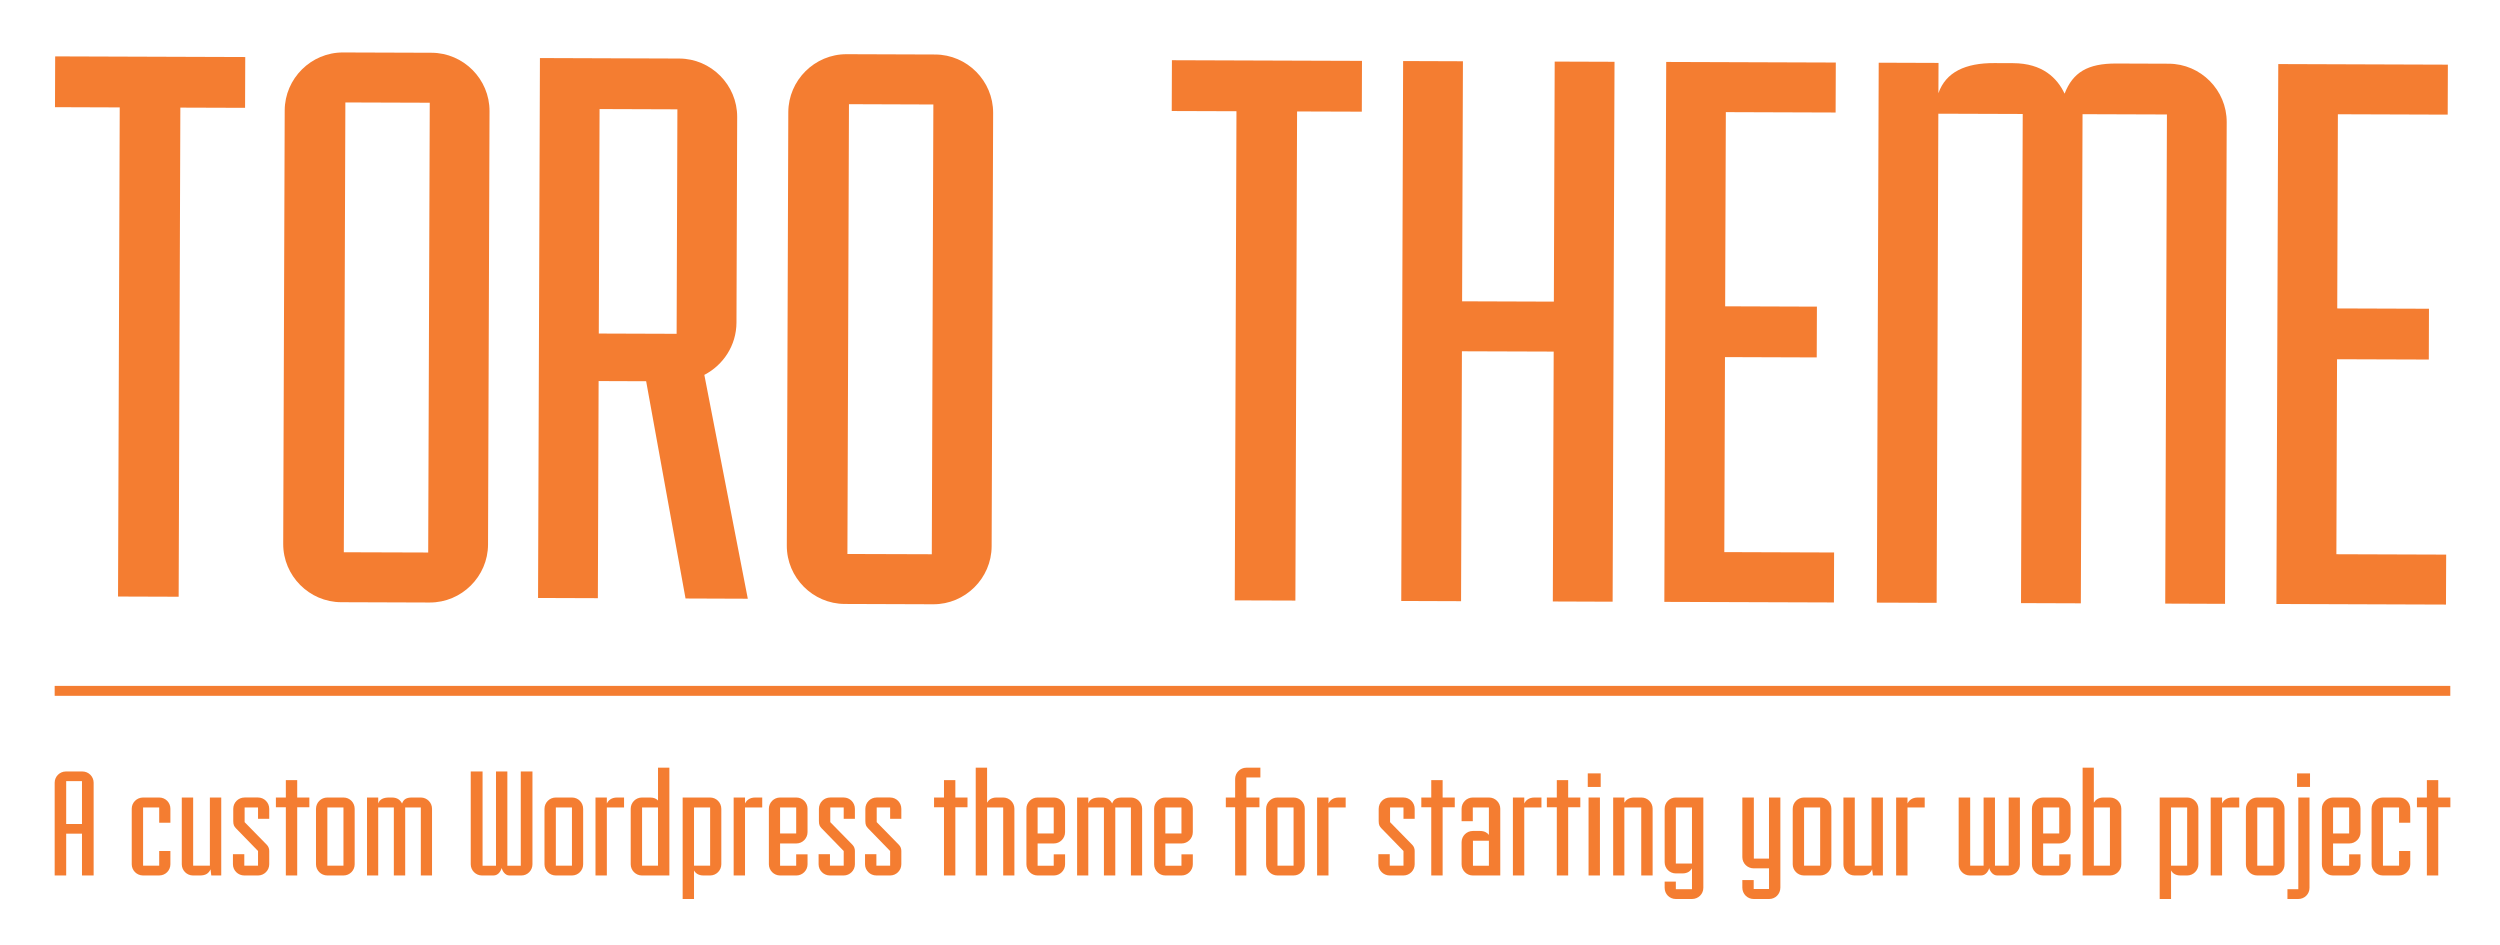
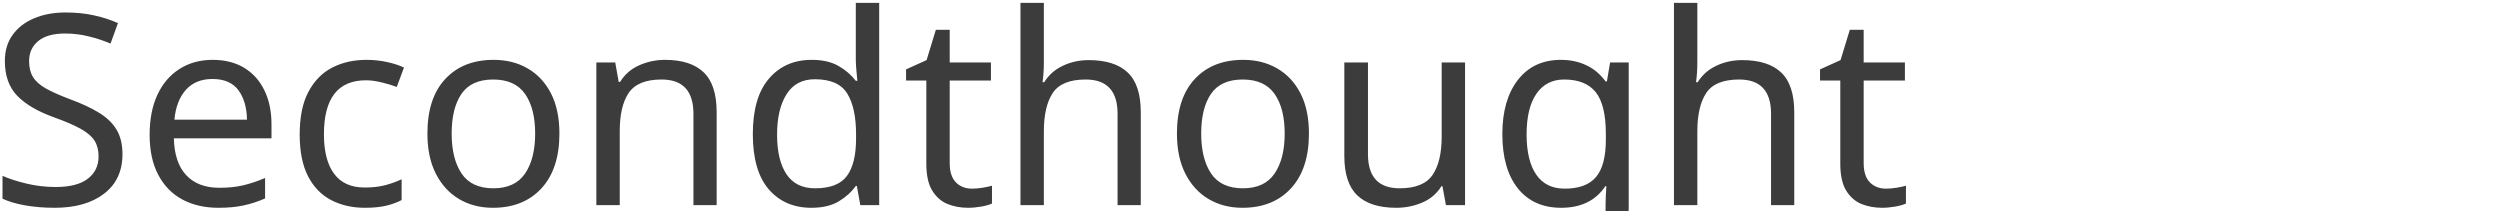
- <svg xmlns="http://www.w3.org/2000/svg" version="1.1" id="Layer_1" x="0px" y="0px" width="251.5px" height="95px" viewBox="0 0 251.5 95" enable-background="new 0 0 251.5 95" xml:space="preserve">
-   <g>
-     <path fill="#F47D31" d="M11.874,60.011l0.17-49.206l-6.512-0.023l0.018-5.11l19.122,0.066l-0.018,5.11l-6.511-0.022l-0.17,49.206   L11.874,60.011z" />
-     <path fill="#F47D31" d="M34.323,60.582c-3.215-0.012-5.843-2.657-5.832-5.871l0.15-43.602c0.011-3.215,2.658-5.843,5.872-5.832   l8.901,0.031c3.215,0.011,5.843,2.658,5.832,5.872l-0.15,43.601c-0.011,3.215-2.658,5.844-5.873,5.832L34.323,60.582z    M43.233,10.335l-8.489-0.029l-0.156,45.25l8.489,0.027L43.233,10.335z" />
-     <path fill="#F47D31" d="M68.965,60.208l-3.963-21.856l-4.781-0.017l-0.076,21.842l-6.017-0.021L54.317,5.84l14.011,0.049   c3.214,0.011,5.843,2.657,5.832,5.872l-0.071,20.688c-0.008,2.308-1.334,4.281-3.233,5.264l4.373,22.518L68.965,60.208z    M68.146,10.998l-7.83-0.027l-0.078,22.583l7.83,0.027L68.146,10.998z" />
-     <path fill="#F47D31" d="M84.985,60.758c-3.214-0.011-5.843-2.658-5.832-5.872l0.15-43.602c0.011-3.215,2.658-5.843,5.873-5.832   l8.901,0.031c3.215,0.011,5.843,2.658,5.832,5.872l-0.15,43.602c-0.012,3.215-2.658,5.843-5.873,5.832L84.985,60.758z    M93.896,10.511l-8.49-0.03L85.25,55.73l8.489,0.027L93.896,10.511z" />
-     <path fill="#F47D31" d="M124.218,60.398l0.17-49.208l-6.511-0.022l0.018-5.11l19.121,0.066l-0.017,5.11l-6.513-0.022l-0.17,49.206   L124.218,60.398z" />
-     <path fill="#F47D31" d="M156.214,60.509l0.087-25.139l-9.232-0.031l-0.086,25.14l-6.017-0.021l0.188-54.317l6.017,0.021   l-0.083,24.15l9.23,0.032l0.084-24.149l6.019,0.021l-0.19,54.315L156.214,60.509z" />
-     <path fill="#F47D31" d="M167.432,60.549l0.188-54.317l17.062,0.059l-0.019,5.028l-11.044-0.038l-0.068,19.534l9.231,0.032   l-0.019,5.11l-9.23-0.032l-0.067,19.617l11.044,0.038l-0.017,5.027L167.432,60.549z" />
-     <path fill="#F47D31" d="M217.822,60.723l0.171-49.207l-8.489-0.029l-0.171,49.207l-6.019-0.021l0.172-49.206l-8.489-0.029   l-0.171,49.207l-6.016-0.021l0.188-54.316l6.018,0.021l-0.012,3.049c0.75-2.141,2.73-3.041,5.615-3.031l1.896,0.007   c2.967,0.011,4.444,1.5,5.183,3.068c0.831-2.14,2.317-3.042,5.202-3.032l5.273,0.019c3.217,0.011,5.844,2.658,5.833,5.872   l-0.168,48.465L217.822,60.723z" />
-     <path fill="#F47D31" d="M229.006,60.761l0.188-54.316l17.062,0.059l-0.017,5.028l-11.048-0.038l-0.065,19.534l9.229,0.032   l-0.017,5.11l-9.231-0.031l-0.067,19.616l11.045,0.038l-0.019,5.027L229.006,60.761z" />
-   </g>
-   <g>
-     <rect x="5.5" y="69" fill="#F47D31" width="241" height="1" />
-   </g>
-   <g>
-     <path fill="#F47D31" d="M8.247,88.073v-4.207H6.659v4.207H5.5v-9.335c0-0.619,0.508-1.127,1.126-1.127h1.667   c0.619,0,1.127,0.508,1.127,1.127v9.335H8.247z M8.247,78.58H6.659v4.316h1.588V78.58z" />
-     <path fill="#F47D31" d="M14.395,88.073c-0.635,0-1.143-0.509-1.143-1.128v-5.588c0-0.619,0.508-1.127,1.143-1.127h1.62   c0.635,0,1.127,0.508,1.127,1.127v1.412h-1.127V81.23h-1.62v5.858h1.62v-1.478h1.127v1.334c0,0.619-0.492,1.127-1.127,1.127   L14.395,88.073L14.395,88.073z" />
-     <path fill="#F47D31" d="M21.256,88.073l-0.079-0.619c-0.191,0.43-0.508,0.619-1.064,0.619h-0.699c-0.619,0-1.127-0.509-1.127-1.128   V80.23h1.144v6.858h1.683V80.23h1.143v7.843H21.256z" />
-     <path fill="#F47D31" d="M24.577,88.073c-0.635,0-1.144-0.509-1.144-1.128V85.93h1.144v1.159h1.381v-1.478l-2.223-2.286   c-0.174-0.189-0.27-0.333-0.27-0.73v-1.223c0-0.636,0.508-1.144,1.144-1.144h1.349c0.619,0,1.127,0.508,1.127,1.144v1.001h-1.127   V81.23h-1.349v1.477l2.238,2.286c0.175,0.19,0.238,0.397,0.238,0.618v1.334c0,0.619-0.508,1.128-1.127,1.128H24.577z" />
-     <path fill="#F47D31" d="M28.755,88.073v-6.859h-1V80.23h1v-1.746h1.144v1.746h1.222v0.982h-1.222v6.859L28.755,88.073   L28.755,88.073z" />
-     <path fill="#F47D31" d="M32.933,88.073c-0.635,0-1.144-0.509-1.144-1.128v-5.572c0-0.635,0.508-1.143,1.144-1.143h1.62   c0.635,0,1.127,0.508,1.127,1.143v5.572c0,0.619-0.493,1.128-1.127,1.128H32.933z M34.552,81.23h-1.62v5.858h1.62V81.23z" />
-     <path fill="#F47D31" d="M42.335,88.073V81.23h-1.572v6.843H39.62V81.23h-1.572v6.843h-1.127V80.23h1.127v0.604   c0.142-0.432,0.539-0.604,1.095-0.604h0.286c0.571,0,0.857,0.285,1.016,0.604c0.159-0.432,0.445-0.604,1-0.604h0.89   c0.619,0,1.127,0.508,1.127,1.127v6.716H42.335z" />
-     <path fill="#F47D31" d="M51.246,88.073c-0.46,0-0.714-0.492-0.778-0.745c-0.079,0.271-0.317,0.745-0.825,0.745h-1.16   c-0.619,0-1.127-0.509-1.127-1.128v-9.334h1.191v9.479h1.35v-9.479h1.143v9.479h1.35v-9.479h1.175v9.334   c0,0.619-0.492,1.128-1.11,1.128H51.246z" />
-     <path fill="#F47D31" d="M55.918,88.073c-0.635,0-1.143-0.509-1.143-1.128v-5.572c0-0.635,0.508-1.143,1.143-1.143h1.62   c0.634,0,1.127,0.508,1.127,1.143v5.572c0,0.619-0.493,1.128-1.127,1.128H55.918z M57.538,81.23h-1.62v5.858h1.62V81.23z" />
-     <path fill="#F47D31" d="M59.906,88.073V80.23h1.143v0.604c0.144-0.304,0.445-0.604,1.032-0.604h0.699v1h-1.731v6.843H59.906z" />
-     <path fill="#F47D31" d="M64.576,88.073c-0.619,0-1.127-0.509-1.127-1.128v-5.588c0-0.619,0.508-1.127,1.127-1.127h0.826   c0.38,0,0.635,0.125,0.794,0.301V77.23h1.143v10.843H64.576z M66.196,81.23h-1.604v5.858h1.604V81.23z" />
-     <path fill="#F47D31" d="M68.675,90.439V80.23h2.763c0.619,0,1.127,0.508,1.127,1.143v5.572c0,0.619-0.508,1.128-1.127,1.128h-0.667   c-0.524,0-0.81-0.238-0.953-0.509v2.875H68.675L68.675,90.439z M71.438,81.23h-1.62v5.858h1.62V81.23z" />
-     <path fill="#F47D31" d="M73.806,88.073V80.23h1.143v0.604c0.143-0.304,0.444-0.604,1.031-0.604h0.7v1h-1.731v6.843H73.806z" />
-     <path fill="#F47D31" d="M78.476,88.073c-0.619,0-1.127-0.509-1.127-1.128v-5.588c0-0.619,0.508-1.127,1.127-1.127h1.635   c0.619,0,1.127,0.508,1.127,1.127v2.351c0,0.635-0.508,1.144-1.127,1.144h-1.635v2.238h1.62v-1.145h1.143v1   c0,0.619-0.508,1.128-1.127,1.128H78.476z M80.096,81.23h-1.62v2.619h1.62V81.23z" />
-     <path fill="#F47D31" d="M83.494,88.073c-0.635,0-1.143-0.509-1.143-1.128V85.93h1.143v1.159h1.382v-1.478l-2.224-2.286   c-0.175-0.189-0.269-0.333-0.269-0.73v-1.223c0-0.636,0.508-1.144,1.143-1.144h1.35c0.619,0,1.127,0.508,1.127,1.144v1.001h-1.127   V81.23h-1.35v1.477l2.238,2.286c0.176,0.19,0.239,0.397,0.239,0.618v1.334c0,0.619-0.508,1.128-1.127,1.128H83.494z" />
-     <path fill="#F47D31" d="M88.165,88.073c-0.635,0-1.143-0.509-1.143-1.128V85.93h1.143v1.159h1.382v-1.478l-2.224-2.286   c-0.174-0.189-0.269-0.333-0.269-0.73v-1.223c0-0.636,0.508-1.144,1.143-1.144h1.35c0.619,0,1.127,0.508,1.127,1.144v1.001h-1.127   V81.23h-1.35v1.477l2.237,2.286c0.176,0.19,0.24,0.397,0.24,0.618v1.334c0,0.619-0.508,1.128-1.127,1.128H88.165z" />
-     <path fill="#F47D31" d="M94.965,88.073v-6.859h-1V80.23h1v-1.746h1.143v1.746h1.222v0.982h-1.222v6.859L94.965,88.073   L94.965,88.073z" />
-     <path fill="#F47D31" d="M100.921,88.073V81.23h-1.62v6.843h-1.143V77.23h1.143v3.522c0.144-0.269,0.429-0.522,0.953-0.522h0.667   c0.619,0,1.127,0.508,1.127,1.127v6.716H100.921z" />
-     <path fill="#F47D31" d="M104.384,88.073c-0.619,0-1.127-0.509-1.127-1.128v-5.588c0-0.619,0.508-1.127,1.127-1.127h1.635   c0.619,0,1.127,0.508,1.127,1.127v2.351c0,0.635-0.508,1.144-1.127,1.144h-1.635v2.238h1.62v-1.145h1.143v1   c0,0.619-0.508,1.128-1.127,1.128H104.384z M106.004,81.23h-1.62v2.619h1.62V81.23z" />
-     <path fill="#F47D31" d="M113.77,88.073V81.23h-1.572v6.843h-1.143V81.23h-1.572v6.843h-1.127V80.23h1.127v0.604   c0.143-0.432,0.539-0.604,1.095-0.604h0.286c0.572,0,0.857,0.285,1.017,0.604c0.159-0.432,0.444-0.604,1-0.604h0.889   c0.619,0,1.127,0.508,1.127,1.127v6.716H113.77z" />
-     <path fill="#F47D31" d="M117.234,88.073c-0.619,0-1.127-0.509-1.127-1.128v-5.588c0-0.619,0.508-1.127,1.127-1.127h1.636   c0.619,0,1.127,0.508,1.127,1.127v2.351c0,0.635-0.508,1.144-1.127,1.144h-1.636v2.238h1.62v-1.145h1.143v1   c0,0.619-0.508,1.128-1.127,1.128H117.234z M118.854,81.23h-1.62v2.619h1.62V81.23z" />
-     <path fill="#F47D31" d="M124.255,88.073v-6.859h-0.937V80.23h0.937v-1.873c0-0.619,0.508-1.127,1.127-1.127h1.413v0.982h-1.413   v2.018h1.318v0.982h-1.318v6.859L124.255,88.073L124.255,88.073z" />
-     <path fill="#F47D31" d="M128.514,88.073c-0.637,0-1.145-0.509-1.145-1.128v-5.572c0-0.635,0.508-1.143,1.145-1.143h1.619   c0.635,0,1.127,0.508,1.127,1.143v5.572c0,0.619-0.492,1.128-1.127,1.128H128.514z M130.133,81.23h-1.619v5.858h1.619V81.23z" />
-     <path fill="#F47D31" d="M132.5,88.073V80.23h1.145v0.604c0.144-0.304,0.443-0.604,1.031-0.604h0.699v1h-1.73v6.843H132.5z" />
-     <path fill="#F47D31" d="M139.809,88.073c-0.637,0-1.145-0.509-1.145-1.128V85.93h1.145v1.159h1.381v-1.478l-2.224-2.286   c-0.175-0.189-0.271-0.333-0.271-0.73v-1.223c0-0.636,0.509-1.144,1.145-1.144h1.35c0.619,0,1.127,0.508,1.127,1.144v1.001h-1.127   V81.23h-1.35v1.477l2.237,2.286c0.176,0.19,0.239,0.397,0.239,0.618v1.334c0,0.619-0.508,1.128-1.127,1.128H139.809z" />
-     <path fill="#F47D31" d="M143.984,88.073v-6.859h-1V80.23h1v-1.746h1.145v1.746h1.221v0.982h-1.221v6.859L143.984,88.073   L143.984,88.073z" />
-     <path fill="#F47D31" d="M148.164,88.073c-0.62,0-1.128-0.509-1.128-1.128v-2.221c0-0.621,0.508-1.129,1.128-1.129h0.73   c0.443,0,0.729,0.176,0.889,0.397V81.23h-1.619v1.381h-1.128v-1.254c0-0.619,0.508-1.127,1.128-1.127h1.635   c0.62,0,1.128,0.508,1.128,1.127v6.716H148.164z M149.783,84.581h-1.604v2.509h1.604V84.581z" />
-     <path fill="#F47D31" d="M152.198,88.073V80.23h1.144v0.604c0.143-0.304,0.444-0.604,1.03-0.604h0.698v1h-1.729v6.843H152.198z" />
-     <path fill="#F47D31" d="M156.614,88.073v-6.859h-1V80.23h1v-1.746h1.144v1.746h1.221v0.982h-1.221v6.859L156.614,88.073   L156.614,88.073z" />
-     <path fill="#F47D31" d="M159.729,79.167v-1.365h1.301v1.365H159.729z M159.809,88.073V80.23h1.144v7.843H159.809z" />
-     <path fill="#F47D31" d="M165.109,88.073V81.23h-1.698v6.843h-1.126V80.23h1.126v0.522c0.159-0.269,0.444-0.522,0.969-0.522h0.745   c0.621,0,1.129,0.508,1.129,1.127v6.716H165.109z" />
-     <path fill="#F47D31" d="M168.59,90.439c-0.633,0-1.126-0.492-1.126-1.127v-0.621h1.126v0.763h1.622v-2.097   c-0.161,0.271-0.429,0.509-0.969,0.509h-0.653c-0.633,0-1.126-0.509-1.126-1.127v-5.382c0-0.619,0.493-1.127,1.126-1.127h2.766   v9.082c0,0.635-0.51,1.127-1.144,1.127H168.59z M170.212,81.23h-1.622v5.638h1.622V81.23z" />
-     <path fill="#F47D31" d="M176.422,90.439c-0.636,0-1.143-0.508-1.143-1.144v-0.763h1.143v0.904h1.541v-2.08h-1.541   c-0.636,0-1.143-0.508-1.143-1.127v-6h1.158v6.145h1.524V80.23h1.144v9.065c0,0.636-0.494,1.144-1.127,1.144H176.422z" />
-     <path fill="#F47D31" d="M181.489,88.073c-0.636,0-1.142-0.509-1.142-1.128v-5.572c0-0.635,0.506-1.143,1.142-1.143h1.618   c0.637,0,1.129,0.508,1.129,1.143v5.572c0,0.619-0.492,1.128-1.129,1.128H181.489z M183.107,81.23h-1.618v5.858h1.618V81.23z" />
-     <path fill="#F47D31" d="M188.414,88.073l-0.08-0.619c-0.189,0.43-0.507,0.619-1.062,0.619h-0.697c-0.621,0-1.127-0.509-1.127-1.128   V80.23h1.143v6.858h1.684V80.23h1.144v7.843H188.414z" />
-     <path fill="#F47D31" d="M190.751,88.073V80.23h1.144v0.604c0.146-0.304,0.444-0.604,1.031-0.604h0.7v1h-1.731v6.843H190.751z" />
-     <path fill="#F47D31" d="M200.914,88.073c-0.475,0-0.762-0.522-0.792-0.745c-0.062,0.223-0.317,0.745-0.825,0.745h-1.128   c-0.62,0-1.127-0.509-1.127-1.128V80.23h1.158v6.858h1.35V80.23h1.144v6.858h1.381V80.23h1.128v6.715   c0,0.619-0.509,1.128-1.128,1.128H200.914z" />
-     <path fill="#F47D31" d="M205.54,88.073c-0.62,0-1.127-0.509-1.127-1.128v-5.588c0-0.619,0.507-1.127,1.127-1.127h1.635   c0.62,0,1.127,0.508,1.127,1.127v2.351c0,0.635-0.507,1.144-1.127,1.144h-1.635v2.238h1.619v-1.145h1.143v1   c0,0.619-0.507,1.128-1.127,1.128H205.54z M207.159,81.23h-1.619v2.619h1.619V81.23z" />
-     <path fill="#F47D31" d="M209.512,88.073V77.23h1.129v3.522c0.158-0.269,0.443-0.522,0.969-0.522h0.648   c0.637,0,1.146,0.508,1.146,1.127v5.588c0,0.619-0.51,1.128-1.146,1.128H209.512z M212.258,81.23h-1.617v5.858h1.617V81.23z" />
-     <path fill="#F47D31" d="M217.264,90.439V80.23h2.764c0.617,0,1.129,0.508,1.129,1.143v5.572c0,0.619-0.512,1.128-1.129,1.128   h-0.666c-0.524,0-0.811-0.238-0.954-0.509v2.875H217.264L217.264,90.439z M220.027,81.23h-1.621v5.858h1.621V81.23z" />
-     <path fill="#F47D31" d="M222.396,88.073V80.23h1.144v0.604c0.142-0.304,0.444-0.604,1.03-0.604h0.699v1h-1.729v6.843H222.396z" />
-     <path fill="#F47D31" d="M227.081,88.073c-0.636,0-1.144-0.509-1.144-1.128v-5.572c0-0.635,0.508-1.143,1.144-1.143h1.618   c0.637,0,1.127,0.508,1.127,1.143v5.572c0,0.619-0.49,1.128-1.127,1.128H227.081z M228.699,81.23h-1.618v5.858h1.618V81.23z" />
-     <path fill="#F47D31" d="M230.116,90.439v-0.985h1.094V80.23h1.127v9.082c0,0.635-0.507,1.127-1.127,1.127H230.116z M231.084,79.167   v-1.365h1.303v1.365H231.084z" />
-     <path fill="#F47D31" d="M234.706,88.073c-0.62,0-1.128-0.509-1.128-1.128v-5.588c0-0.619,0.508-1.127,1.128-1.127h1.634   c0.62,0,1.127,0.508,1.127,1.127v2.351c0,0.635-0.507,1.144-1.127,1.144h-1.634v2.238h1.618v-1.145h1.143v1   c0,0.619-0.507,1.128-1.127,1.128H234.706z M236.324,81.23h-1.618v2.619h1.618V81.23z" />
-     <path fill="#F47D31" d="M239.725,88.073c-0.634,0-1.143-0.509-1.143-1.128v-5.588c0-0.619,0.509-1.127,1.143-1.127h1.621   c0.633,0,1.127,0.508,1.127,1.127v1.412h-1.127V81.23h-1.621v5.858h1.621v-1.478h1.127v1.334c0,0.619-0.494,1.127-1.127,1.127   L239.725,88.073L239.725,88.073z" />
-     <path fill="#F47D31" d="M244.143,88.073v-6.859h-1V80.23h1v-1.746h1.145v1.746h1.22v0.982h-1.22v6.859L244.143,88.073   L244.143,88.073z" />
+ <svg xmlns="http://www.w3.org/2000/svg" width="451px" height="38px" viewBox="0 0 451 38" version="1.1">
+   <defs />
+   <g id="Page-1" stroke="none" stroke-width="1" fill="none" fill-rule="evenodd">
+     <text id="Secondthought" font-family="Governor" font-size="48" font-weight="normal" fill="#3C3C3C">
+       <tspan x="-2" y="37">Secondthought</tspan>
+     </text>
  </g>
</svg>
